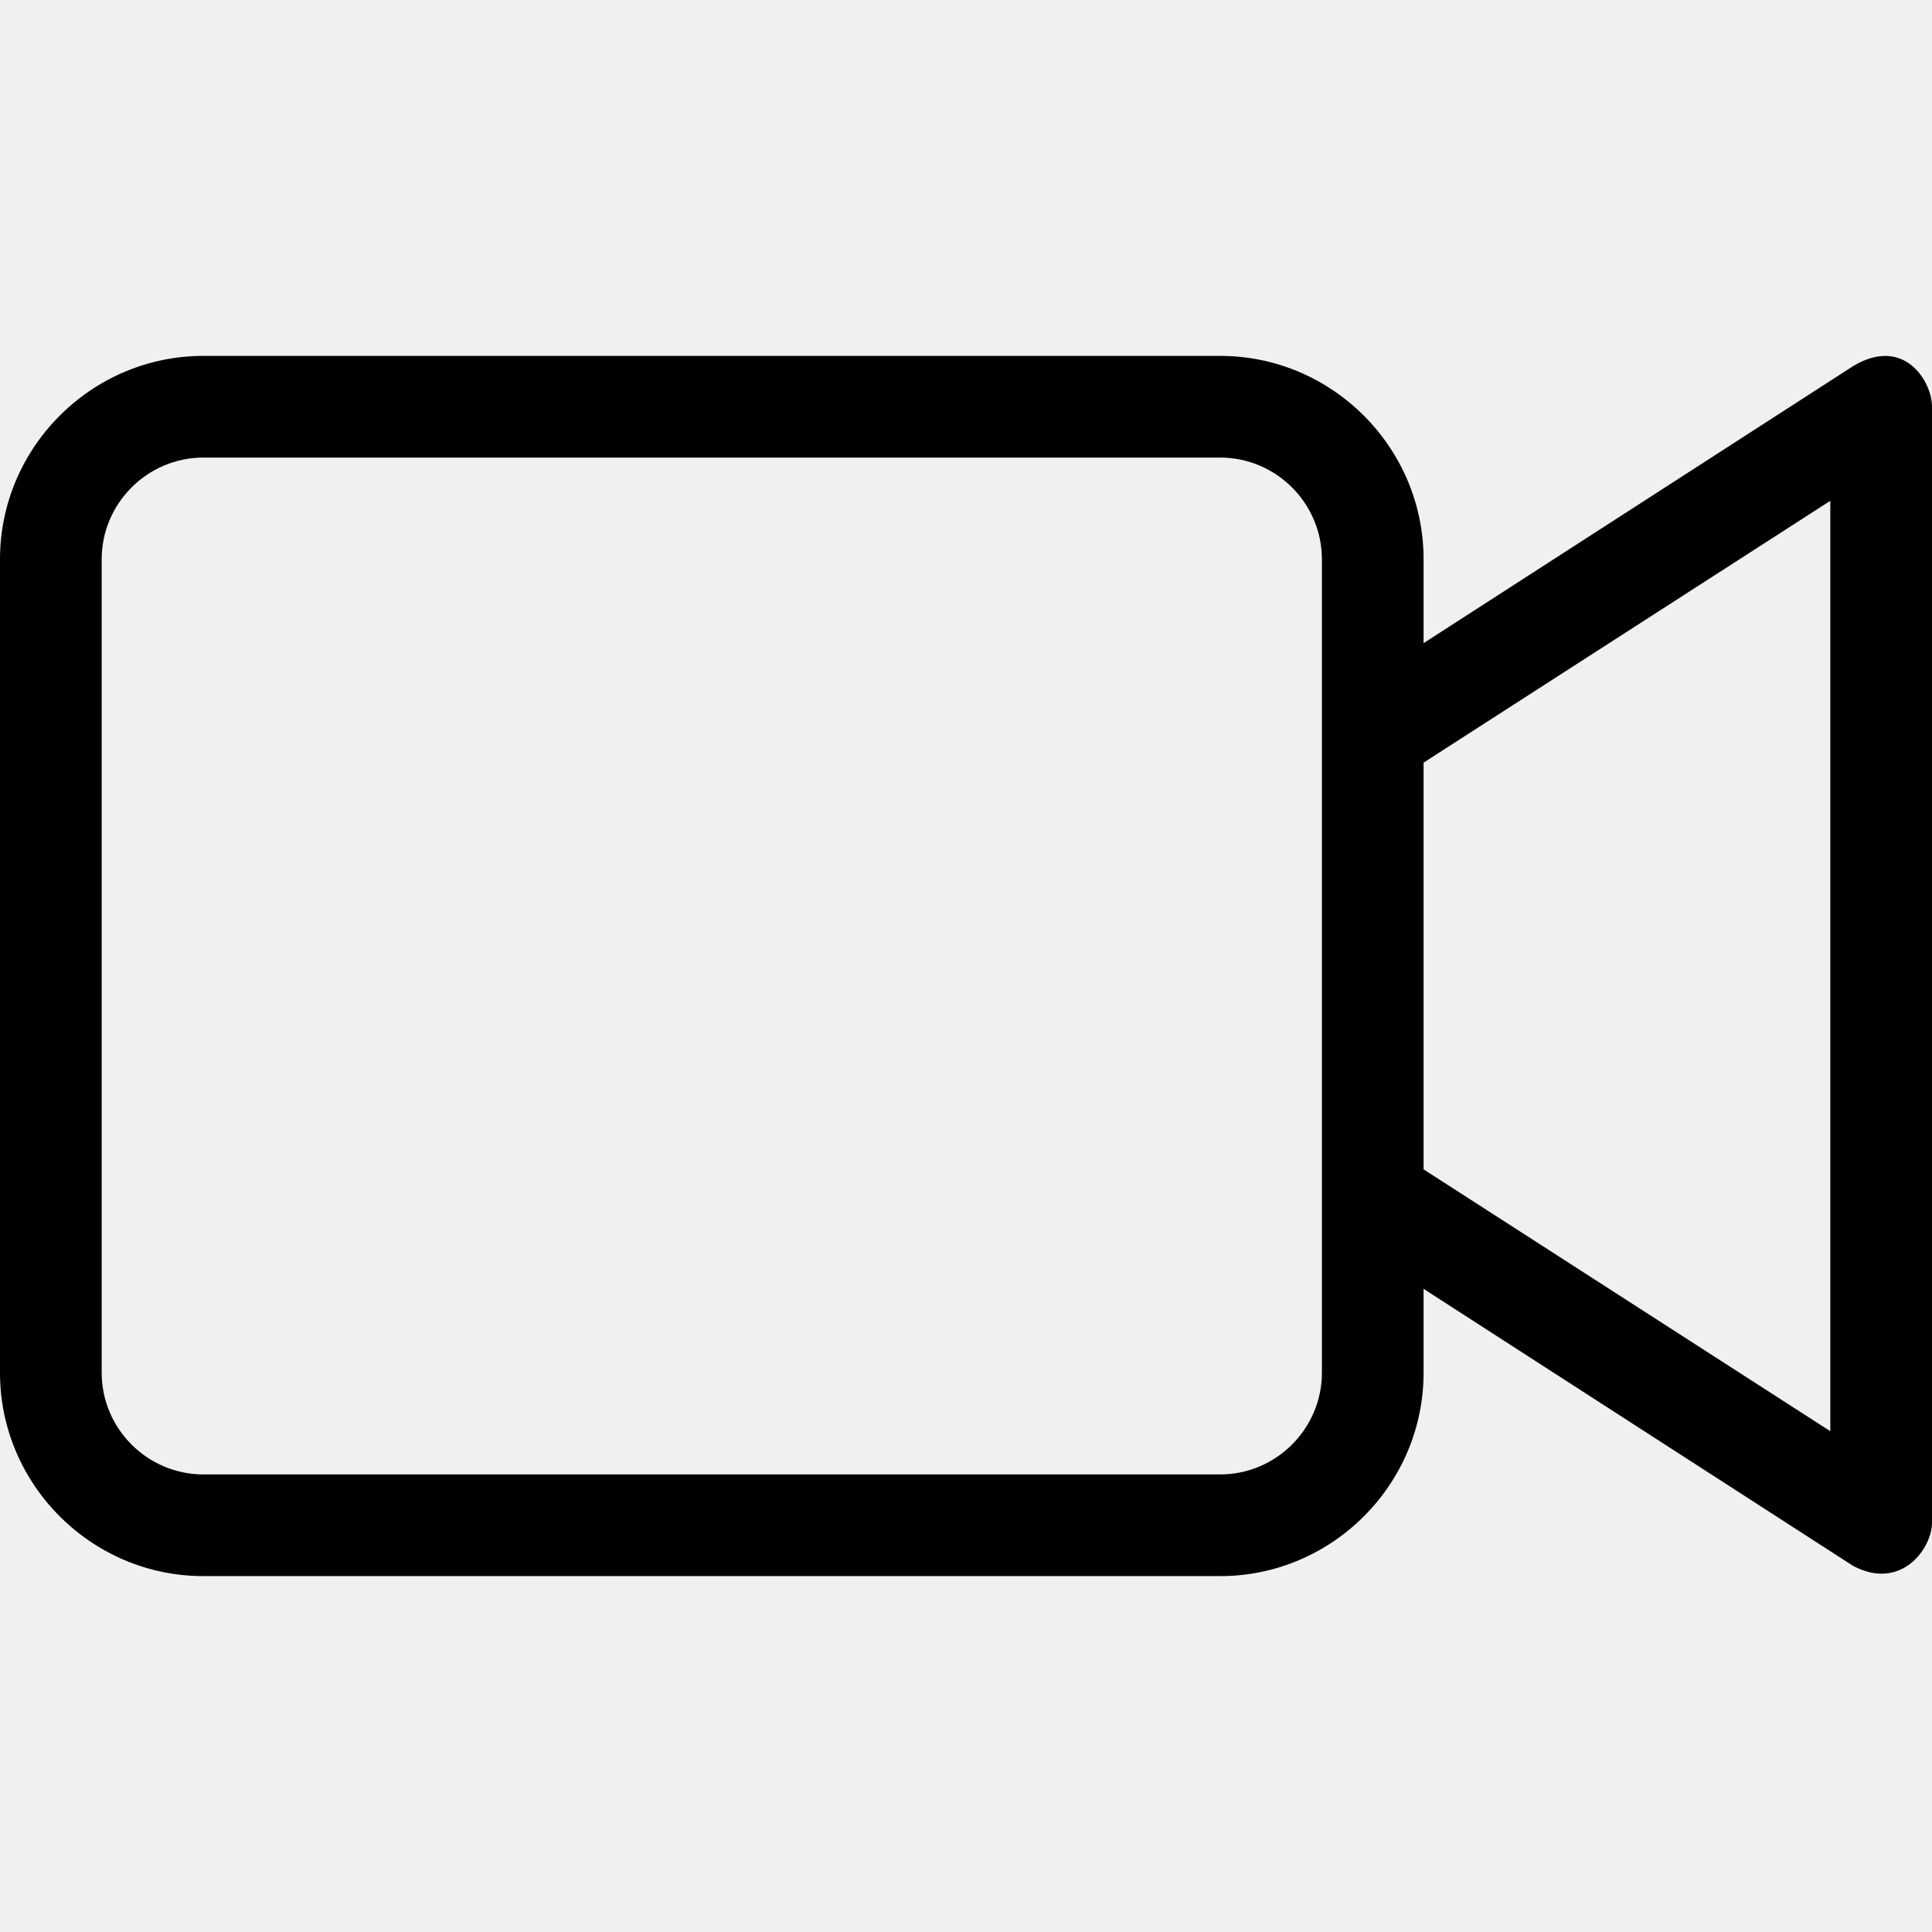
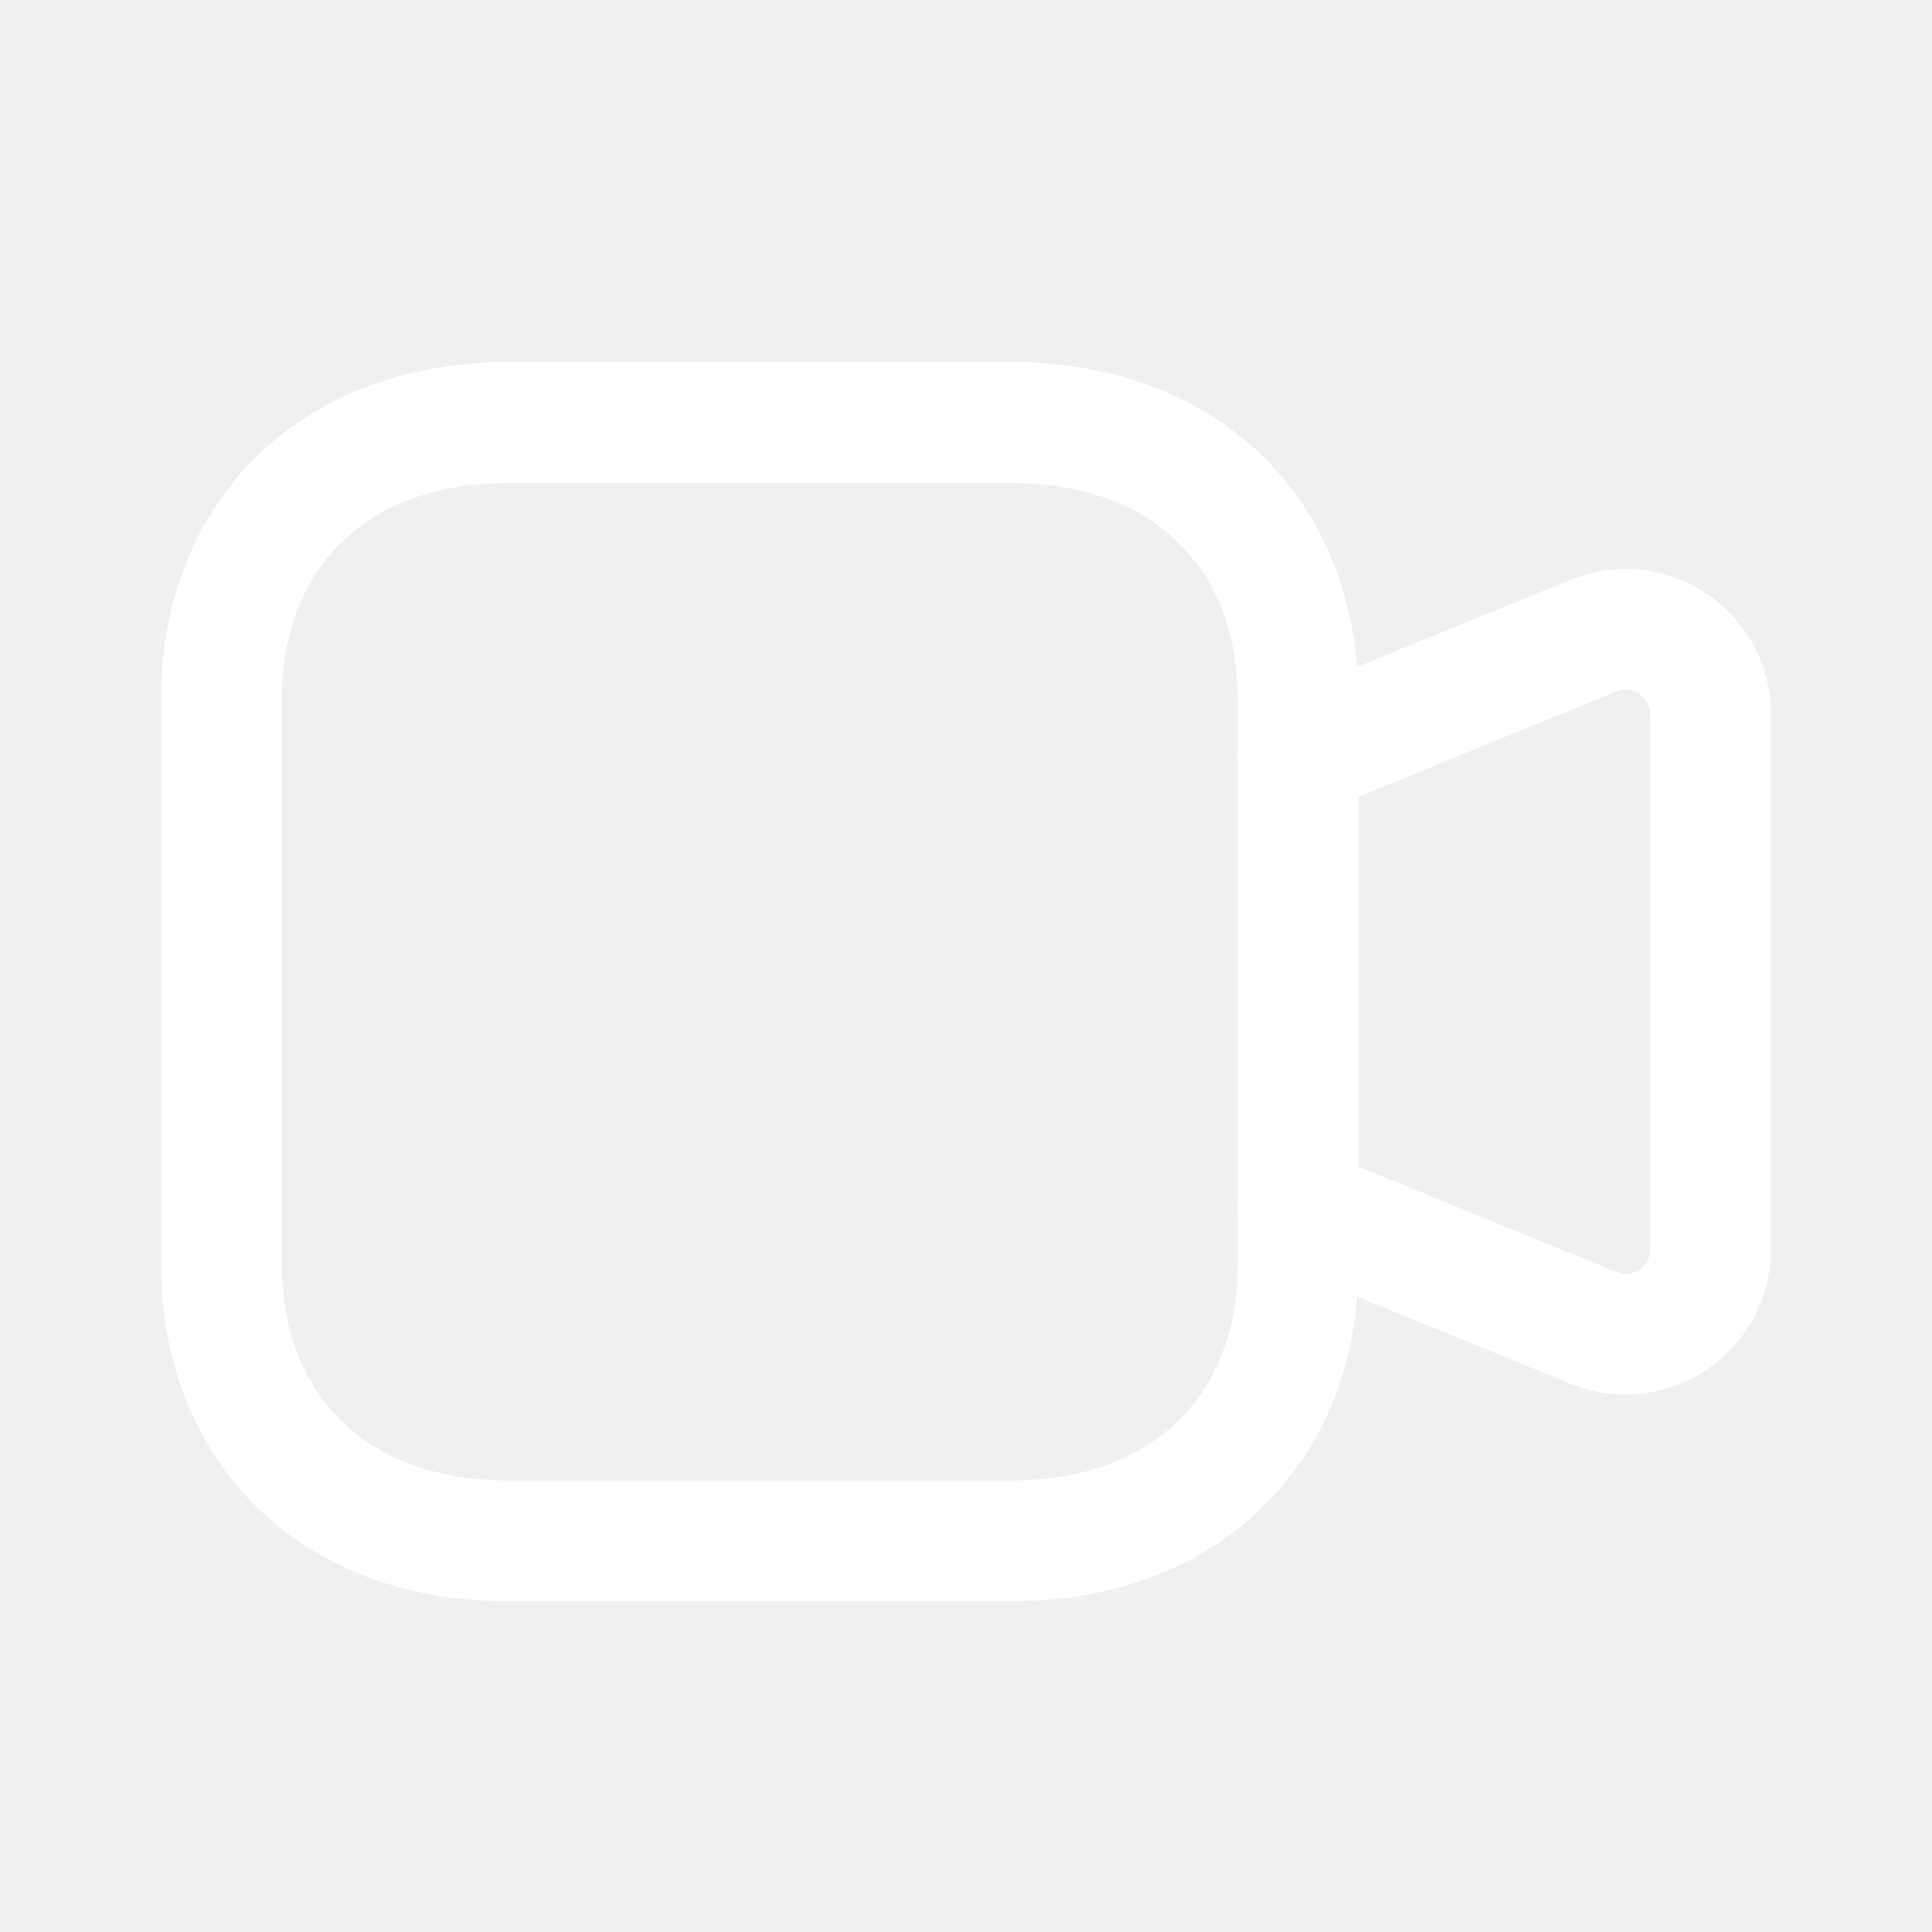
- <svg xmlns="http://www.w3.org/2000/svg" version="1.1" id="Capa_1" x="0px" y="0px" viewBox="0 0 76 76" style="enable-background:new 0 0 76 76;" xml:space="preserve">
-   <g id="_x37_7_Essential_Icons_72_">
-     <path id="Video_Camera" d="M72.9,14.4L56,25.3V22c0-4.4-3.6-8-8-8H8c-4.4,0-8,3.6-8,8v32c0,4.4,3.6,8,8,8h40c4.4,0,8-3.6,8-8v-3.3   l16.9,10.9c1.9,1,3.1-0.7,3.1-1.7V16C76,15,74.9,13.2,72.9,14.4z M52,54c0,2.2-1.8,4-4,4H8c-2.2,0-4-1.8-4-4V22c0-2.2,1.8-4,4-4h40   c2.2,0,4,1.8,4,4V54z M72,56.3L56,46V30l16-10.3V56.3z" />
-   </g>
-   <g>
- </g>
-   <g>
- </g>
-   <g>
- </g>
-   <g>
- </g>
-   <g>
- </g>
-   <g>
- </g>
-   <g>
- </g>
-   <g>
- </g>
-   <g>
- </g>
-   <g>
- </g>
-   <g>
- </g>
-   <g>
- </g>
-   <g>
- </g>
-   <g>
- </g>
-   <g>
- </g>
+ <svg xmlns="http://www.w3.org/2000/svg" width="40" height="40" viewBox="0 0 40 40" fill="none">
+   <path d="M26.877 24.994L32.986 27.491C34.146 27.964 35.416 27.112 35.416 25.859V14.794C35.416 13.541 34.146 12.687 32.986 13.161L26.877 15.657" stroke="white" stroke-width="2.5" stroke-linecap="round" stroke-linejoin="round" />
+   <path fill-rule="evenodd" clip-rule="evenodd" d="M10.507 31.901H20.955C24.595 31.901 26.878 29.53 26.878 26.171V14.48C26.878 11.121 24.605 8.75 20.955 8.75H10.507C6.855 8.75 4.583 11.121 4.583 14.48V26.171C4.583 29.53 6.855 31.901 10.507 31.901Z" stroke="white" stroke-width="2.5" stroke-linecap="round" stroke-linejoin="round" />
</svg>
